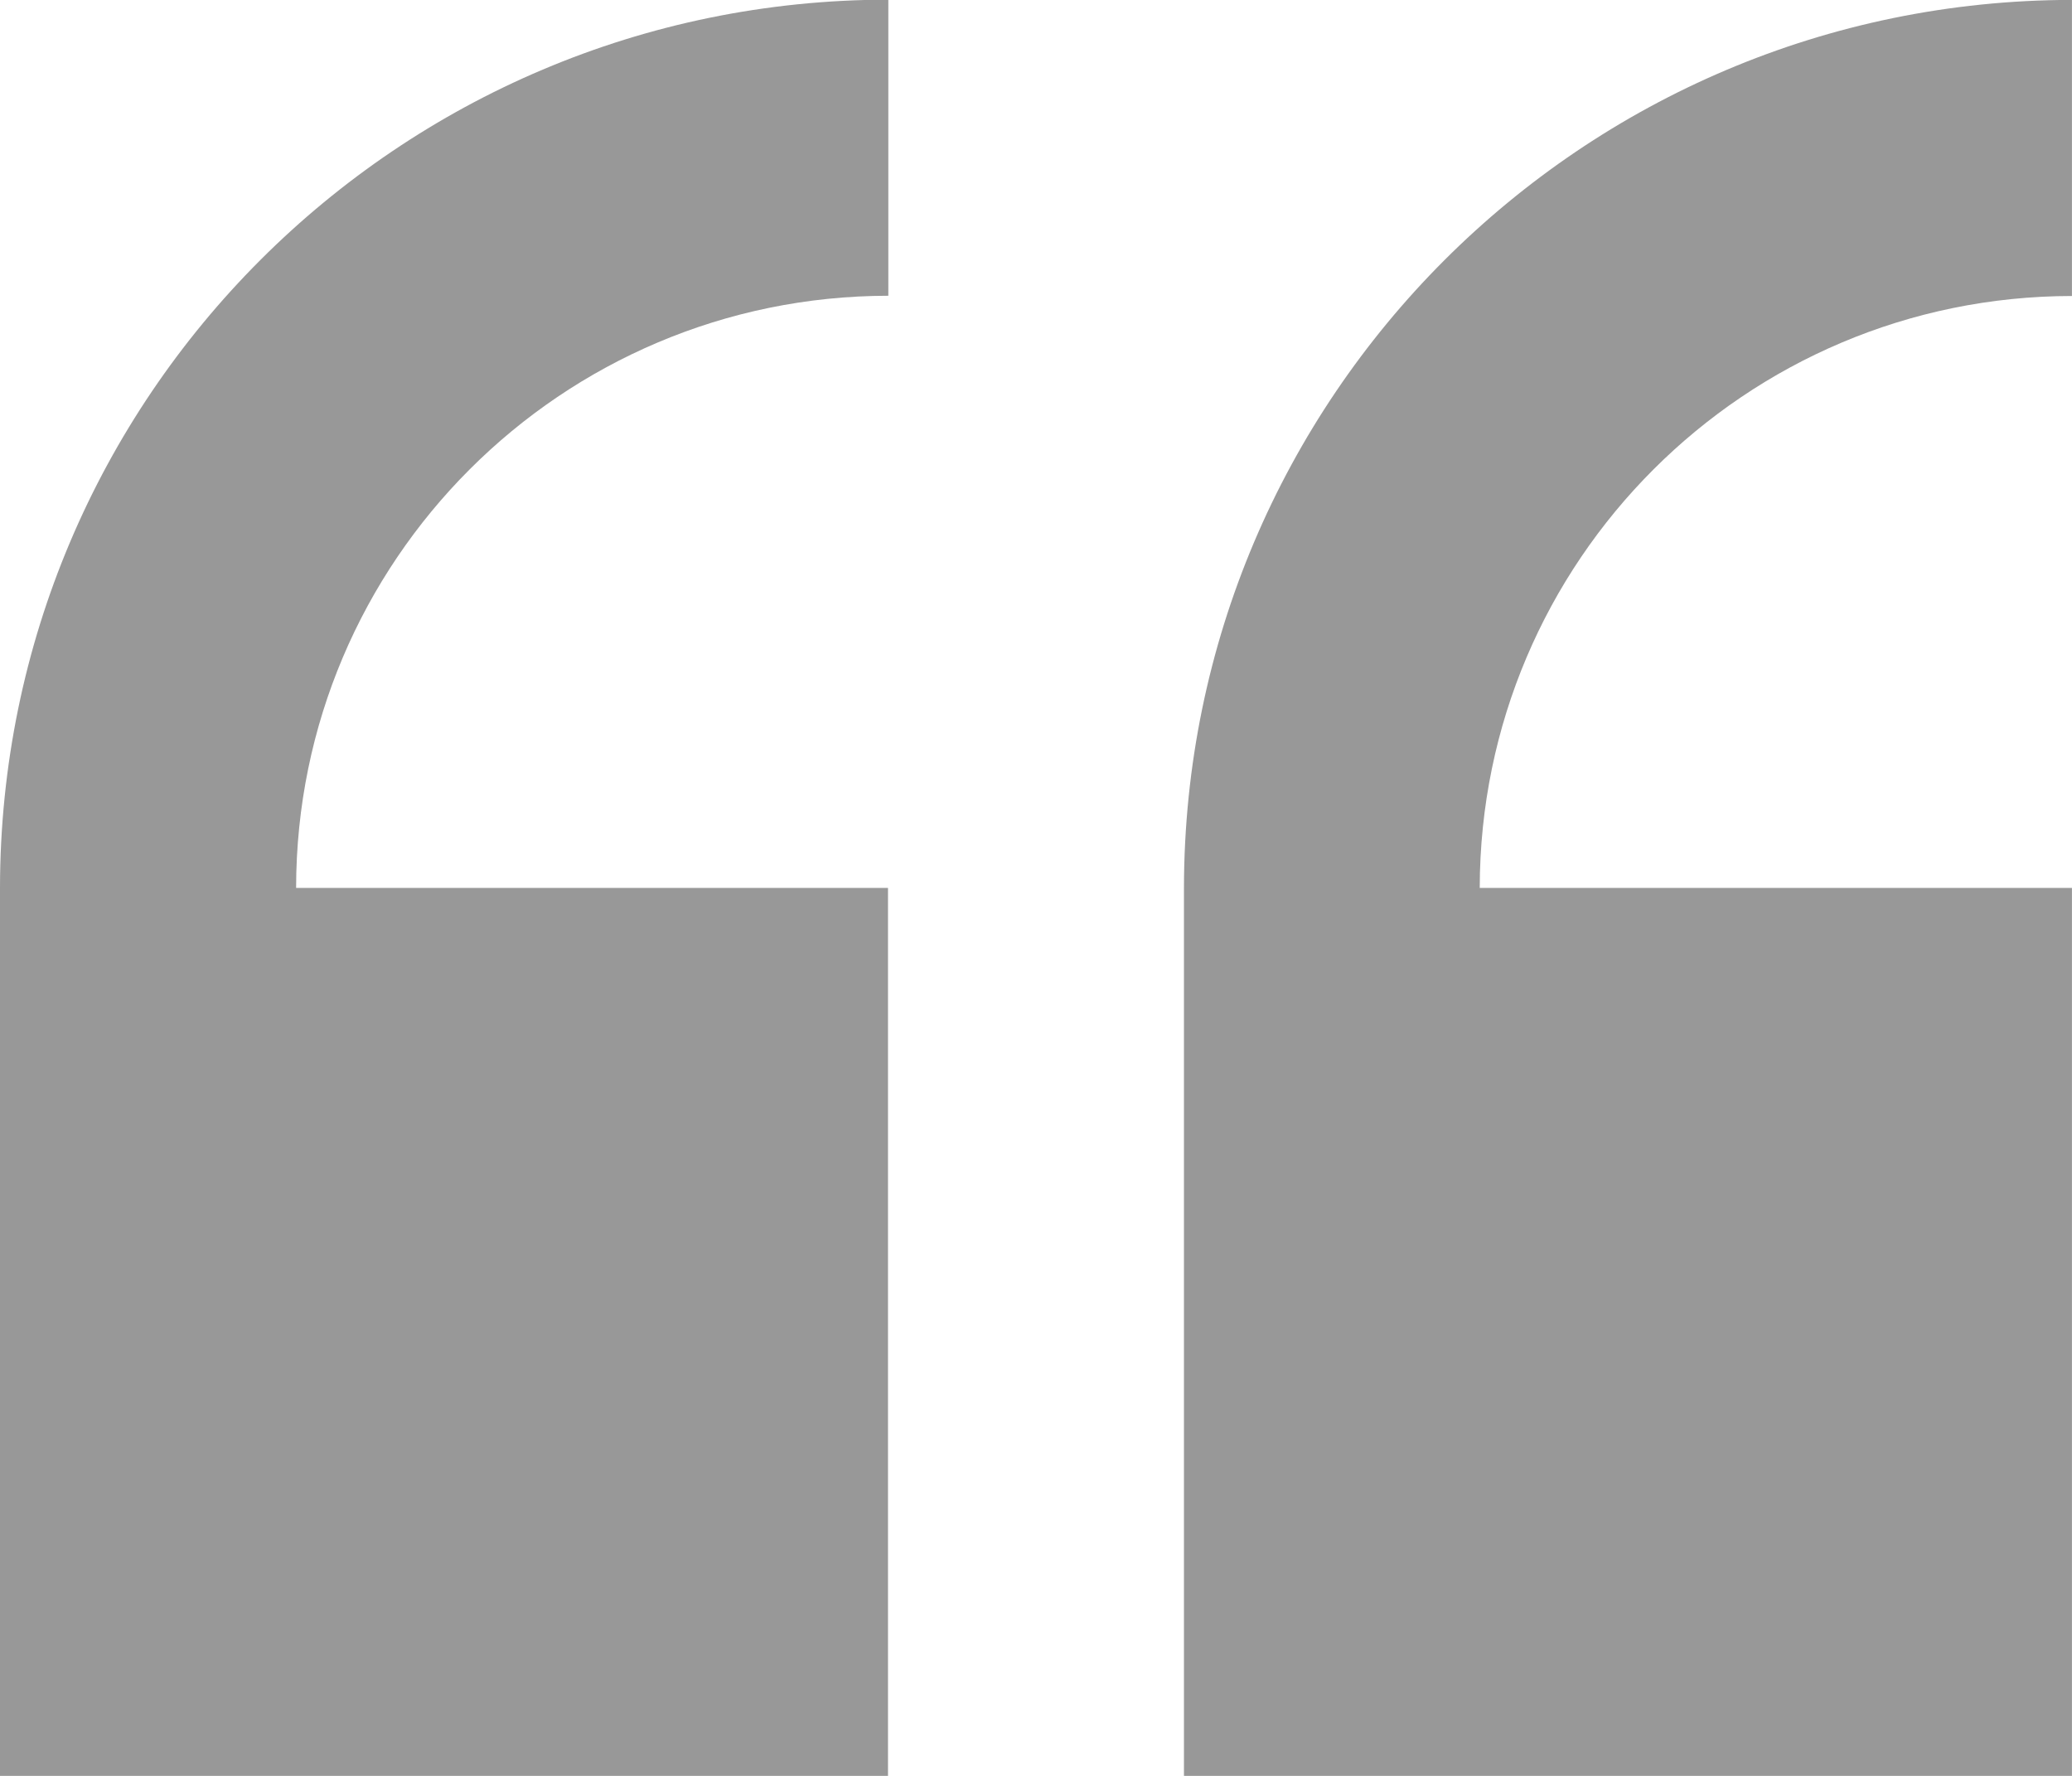
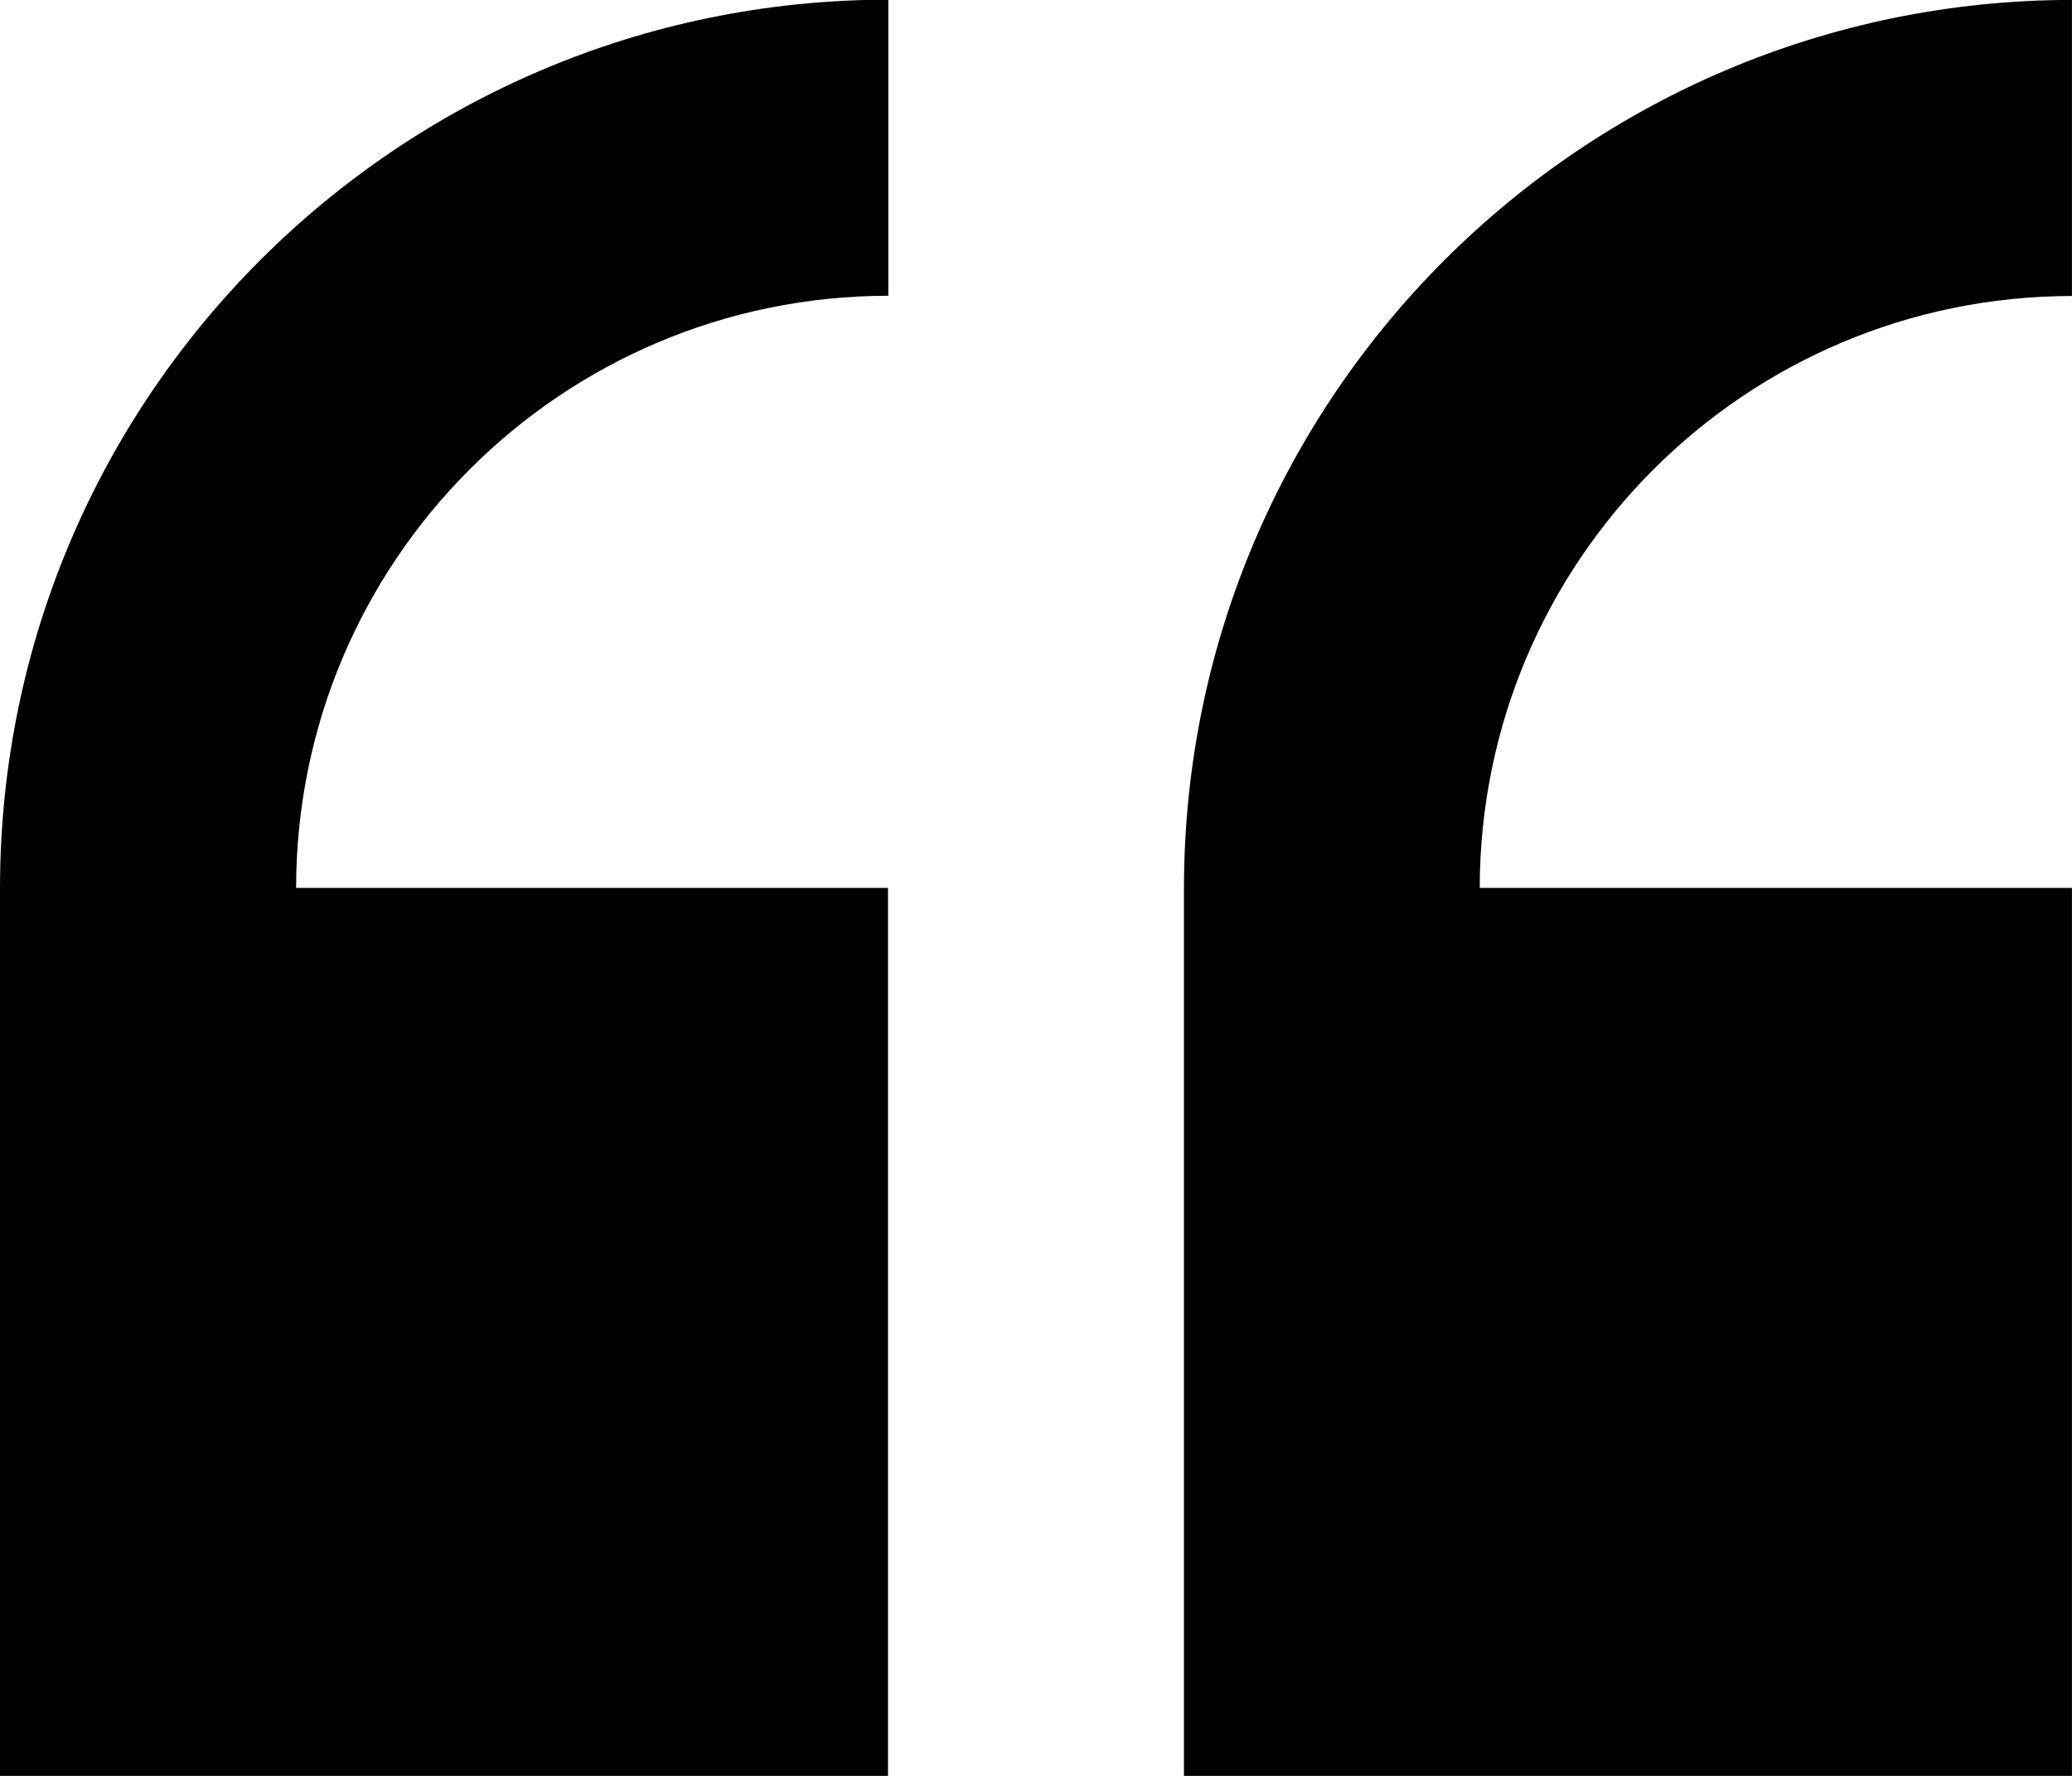
<svg xmlns="http://www.w3.org/2000/svg" width="43.384" height="37.186" viewBox="0 0 43.384 37.186">
  <defs>
    <style>.a{fill:#989898;}</style>
  </defs>
  <g transform="translate(0)">
-     <path class="a" d="M0,47.828V66.421H18.593V47.828H6.2a12.41,12.41,0,0,1,12.4-12.4v-6.2A18.613,18.613,0,0,0,0,47.828Z" transform="translate(0 -29.235)" />
-     <path class="a" d="M252.475,35.433v-6.2a18.613,18.613,0,0,0-18.593,18.593V66.421h18.593V47.828h-12.4A12.41,12.41,0,0,1,252.475,35.433Z" transform="translate(-209.092 -29.235)" />
+     <path className="a" d="M0,47.828V66.421H18.593V47.828H6.2a12.41,12.41,0,0,1,12.4-12.4v-6.2A18.613,18.613,0,0,0,0,47.828Z" transform="translate(0 -29.235)" />
+     <path className="a" d="M252.475,35.433v-6.2a18.613,18.613,0,0,0-18.593,18.593V66.421h18.593V47.828h-12.4A12.41,12.41,0,0,1,252.475,35.433Z" transform="translate(-209.092 -29.235)" />
  </g>
</svg>
